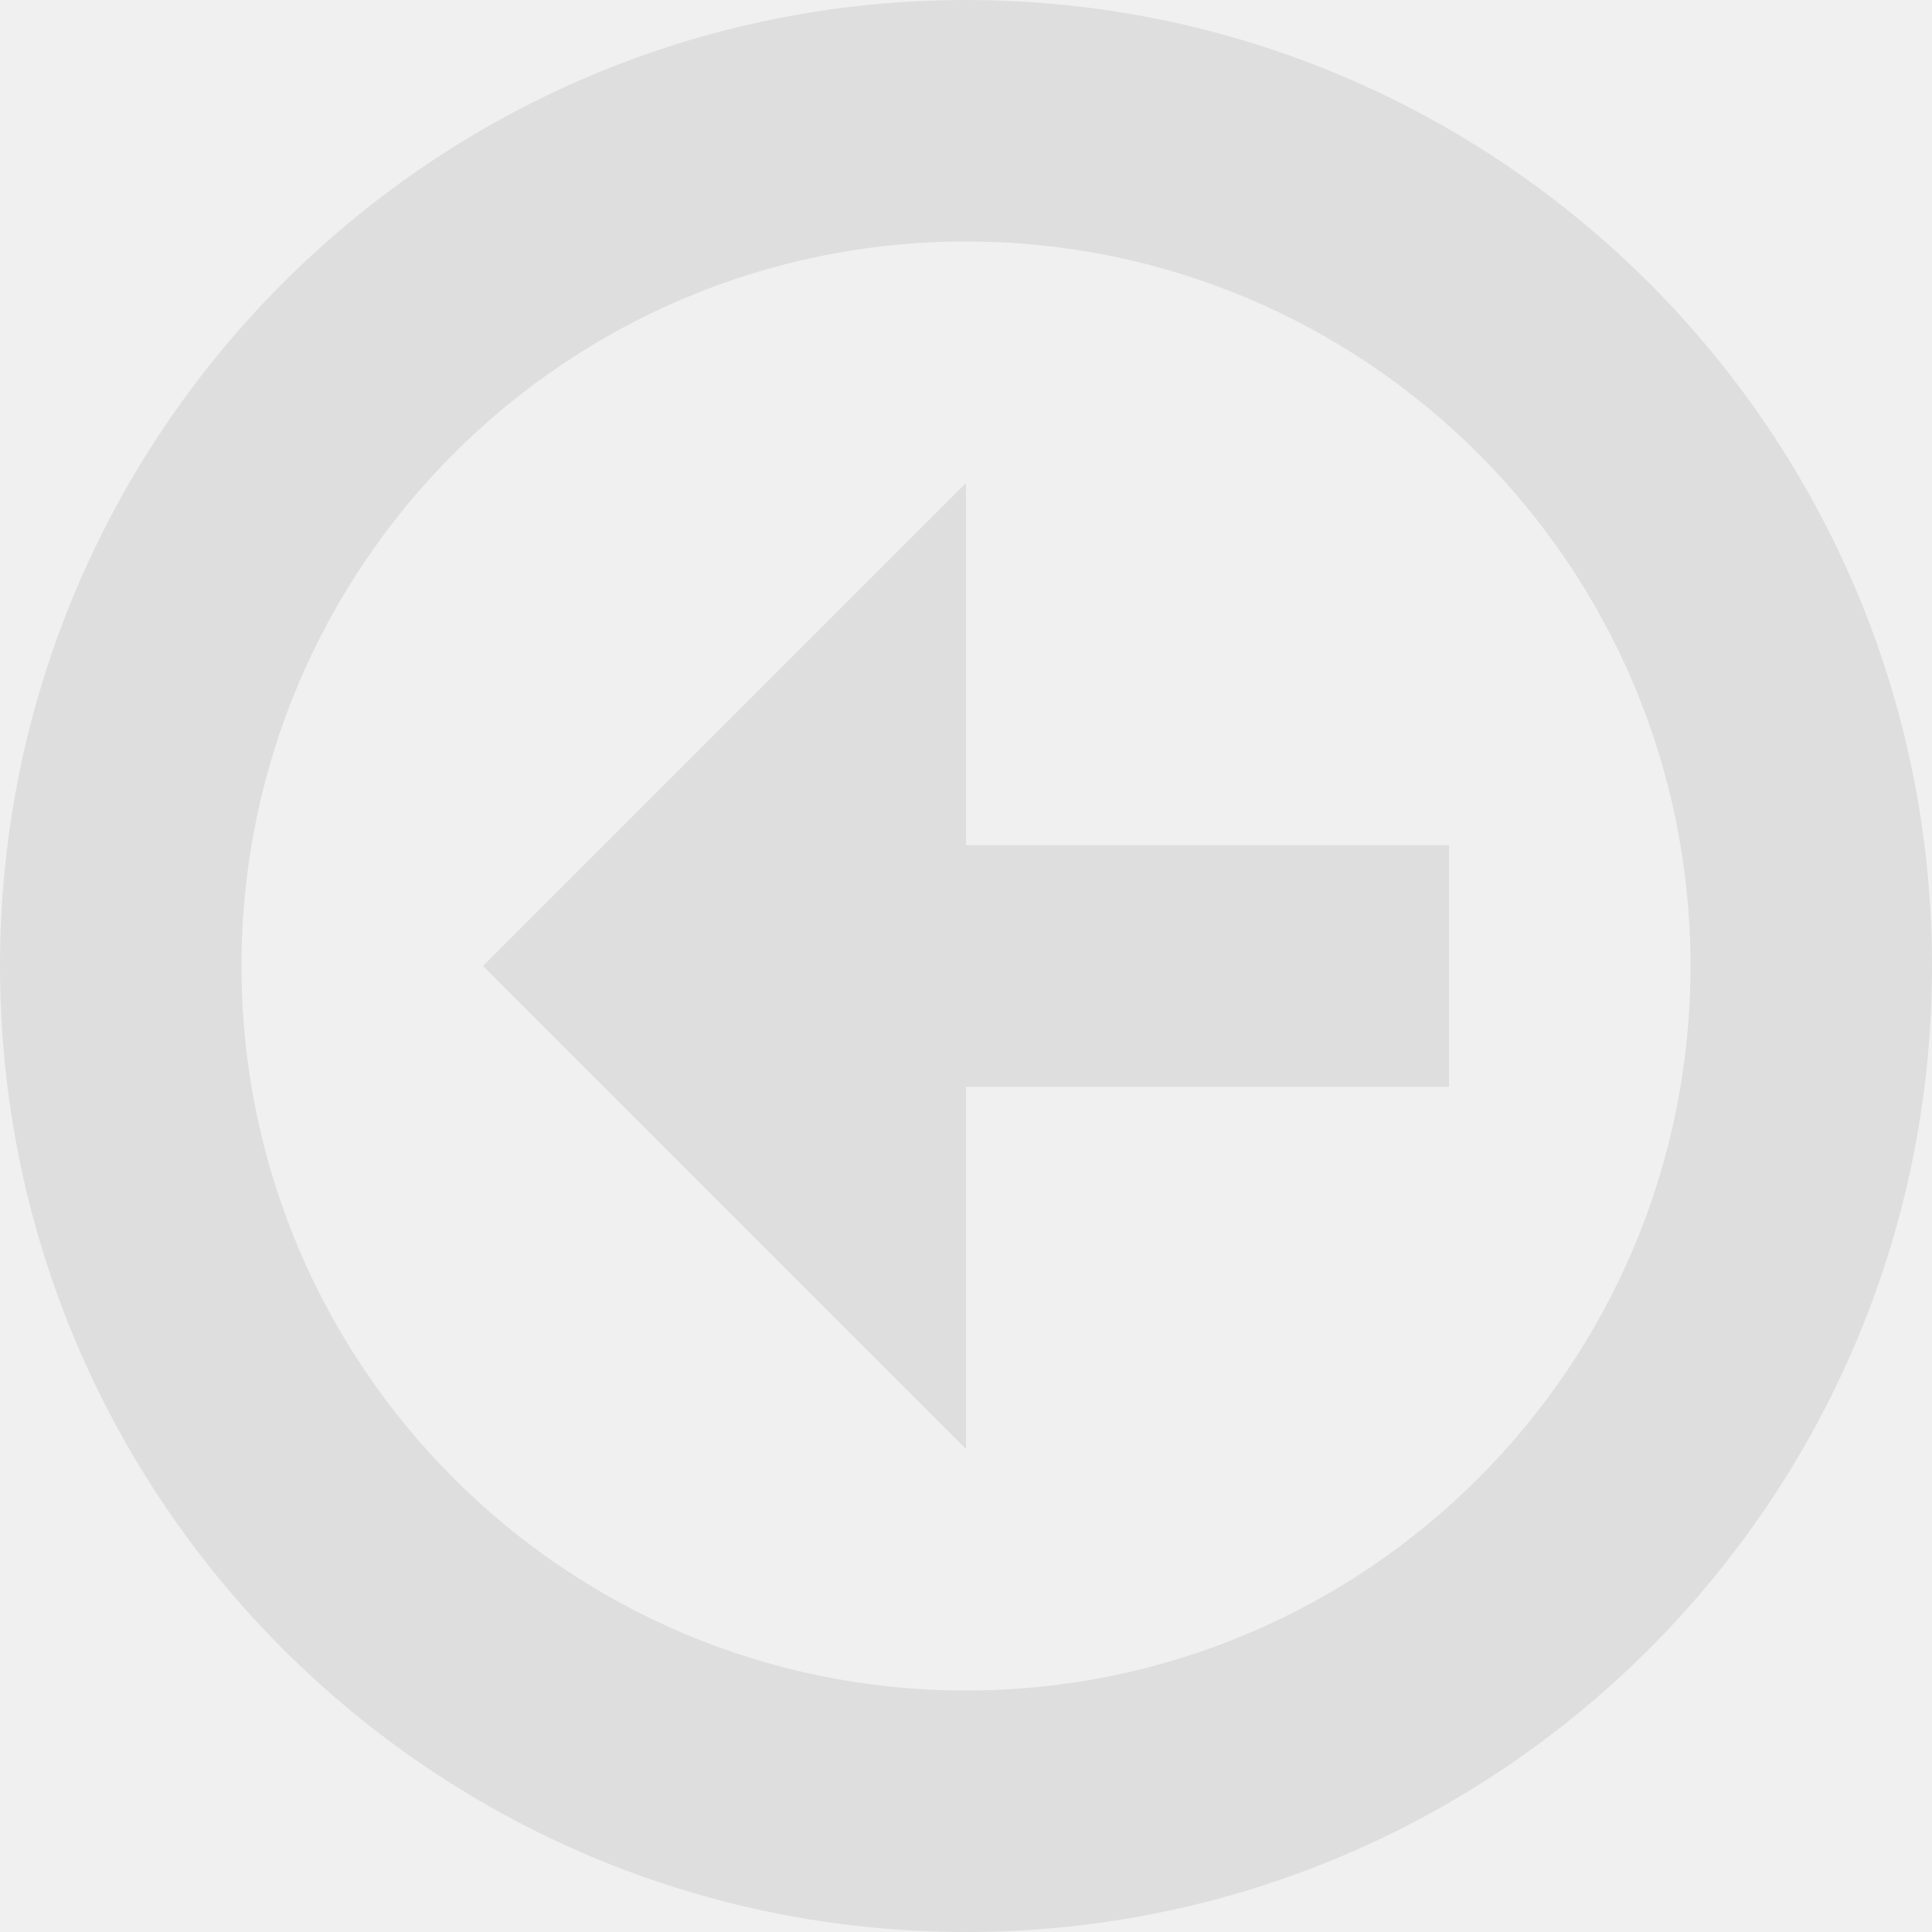
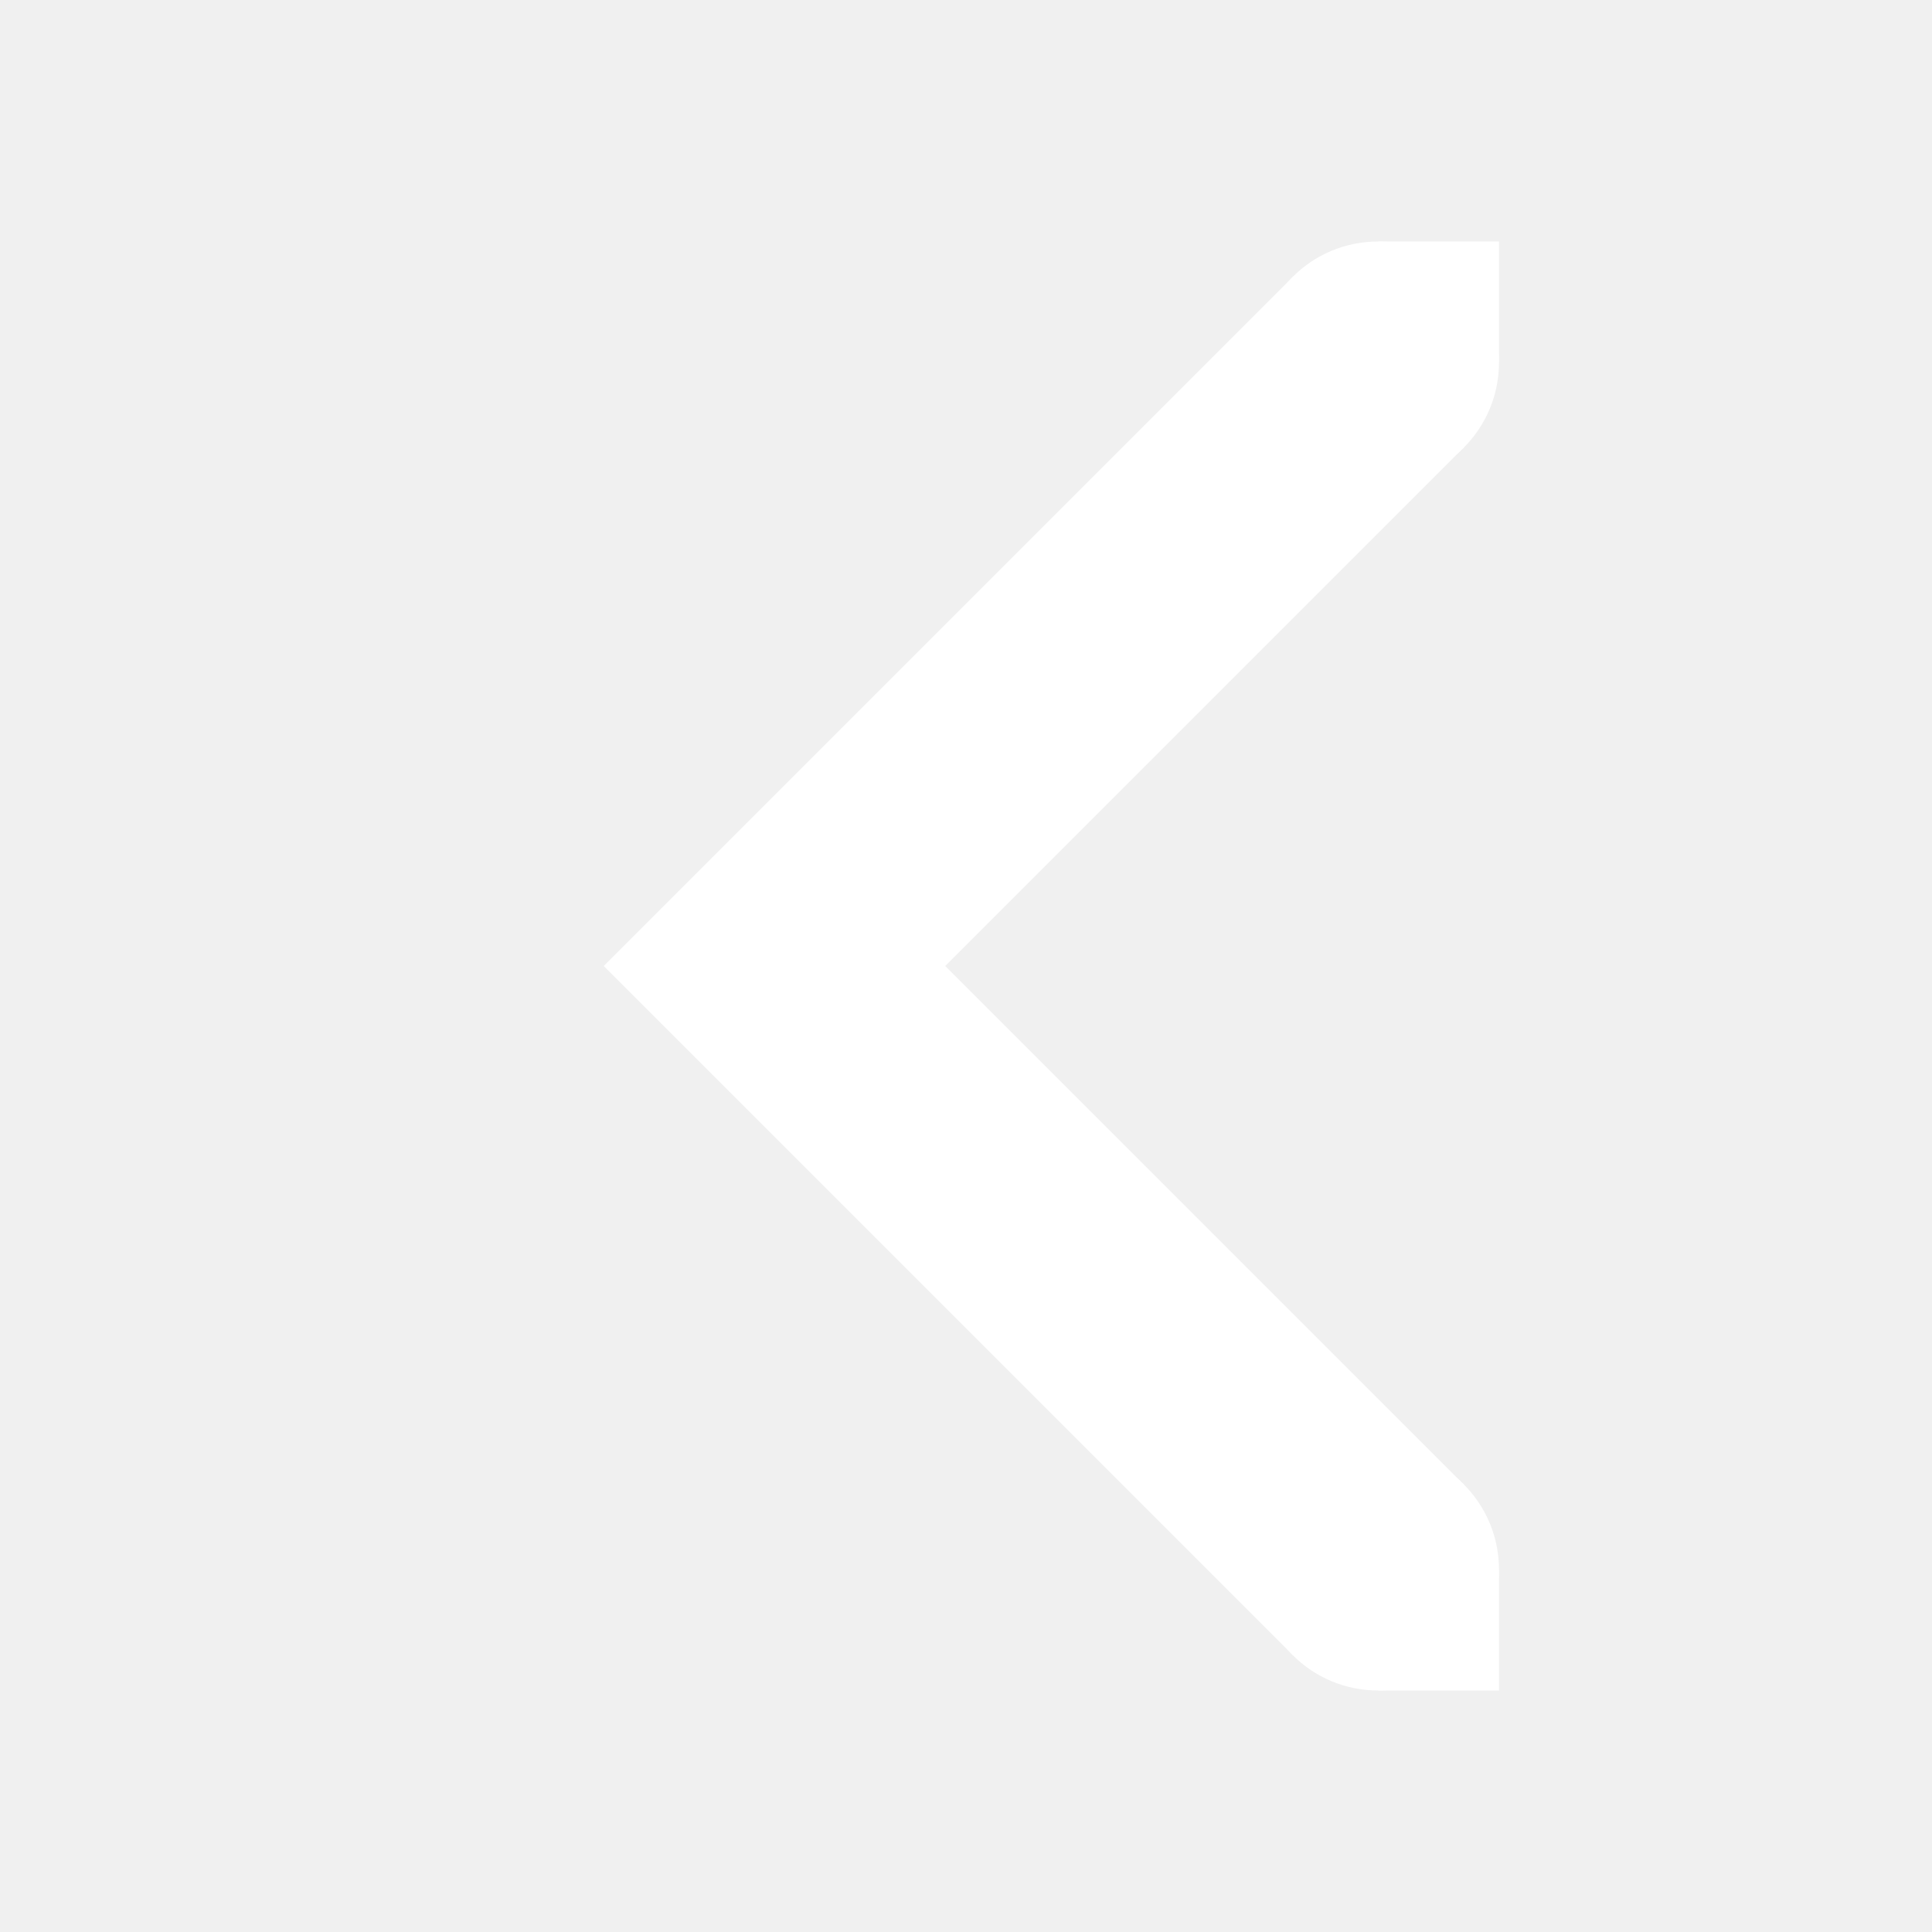
- <svg xmlns="http://www.w3.org/2000/svg" viewBox="0 0 16 16" id="svg2" version="1.1" width="100%" height="100%">
-   <defs id="defs12" />
-   <g style="color:#bebebe;fill:#dedede;fill-opacity:1" id="g4" transform="matrix(0,1,-1,0,16,0)">
-     <path d="M 8,0 C 3.582,0 0,3.582 0,8 c 0,4.418 3.582,8 8,8 4.418,0 8,-3.582 8,-8 C 16,3.582 12.418,0 8,0 z m 0,2 c 3.314,0 6,2.686 6,6 0,3.314 -2.686,6 -6,6 C 4.686,14 2,11.314 2,8 2,4.686 4.686,2 8,2 z" id="path6" style="fill:#dedede;fill-opacity:1" />
-     <path d="M 7,4 7,8 4,8 8,12 12,8 9,8 9,4 z" id="path8" style="fill:#dedede;fill-opacity:1" />
+ <svg xmlns="http://www.w3.org/2000/svg" height="16" width="16">
+   <g fill="#fff" transform="matrix(-1 0 0 1 17.414 0)">
+     <path d="m6.707 2.293-1.414 1.414 4.293 4.293-4.293 4.293 1.414 1.414 5.707-5.707z" />
+     <path d="m6 13h-1v1h1zm0-11h-1v1h1z" />
+     <path d="m6 2c-.554 0-1 .446-1 1s.446 1 1 1 1-.446 1-1-.446-1-1-1zm0 10c-.554 0-1 .446-1 1s.446 1 1 1 1-.446 1-1-.446-1-1-1z" />
  </g>
</svg>
